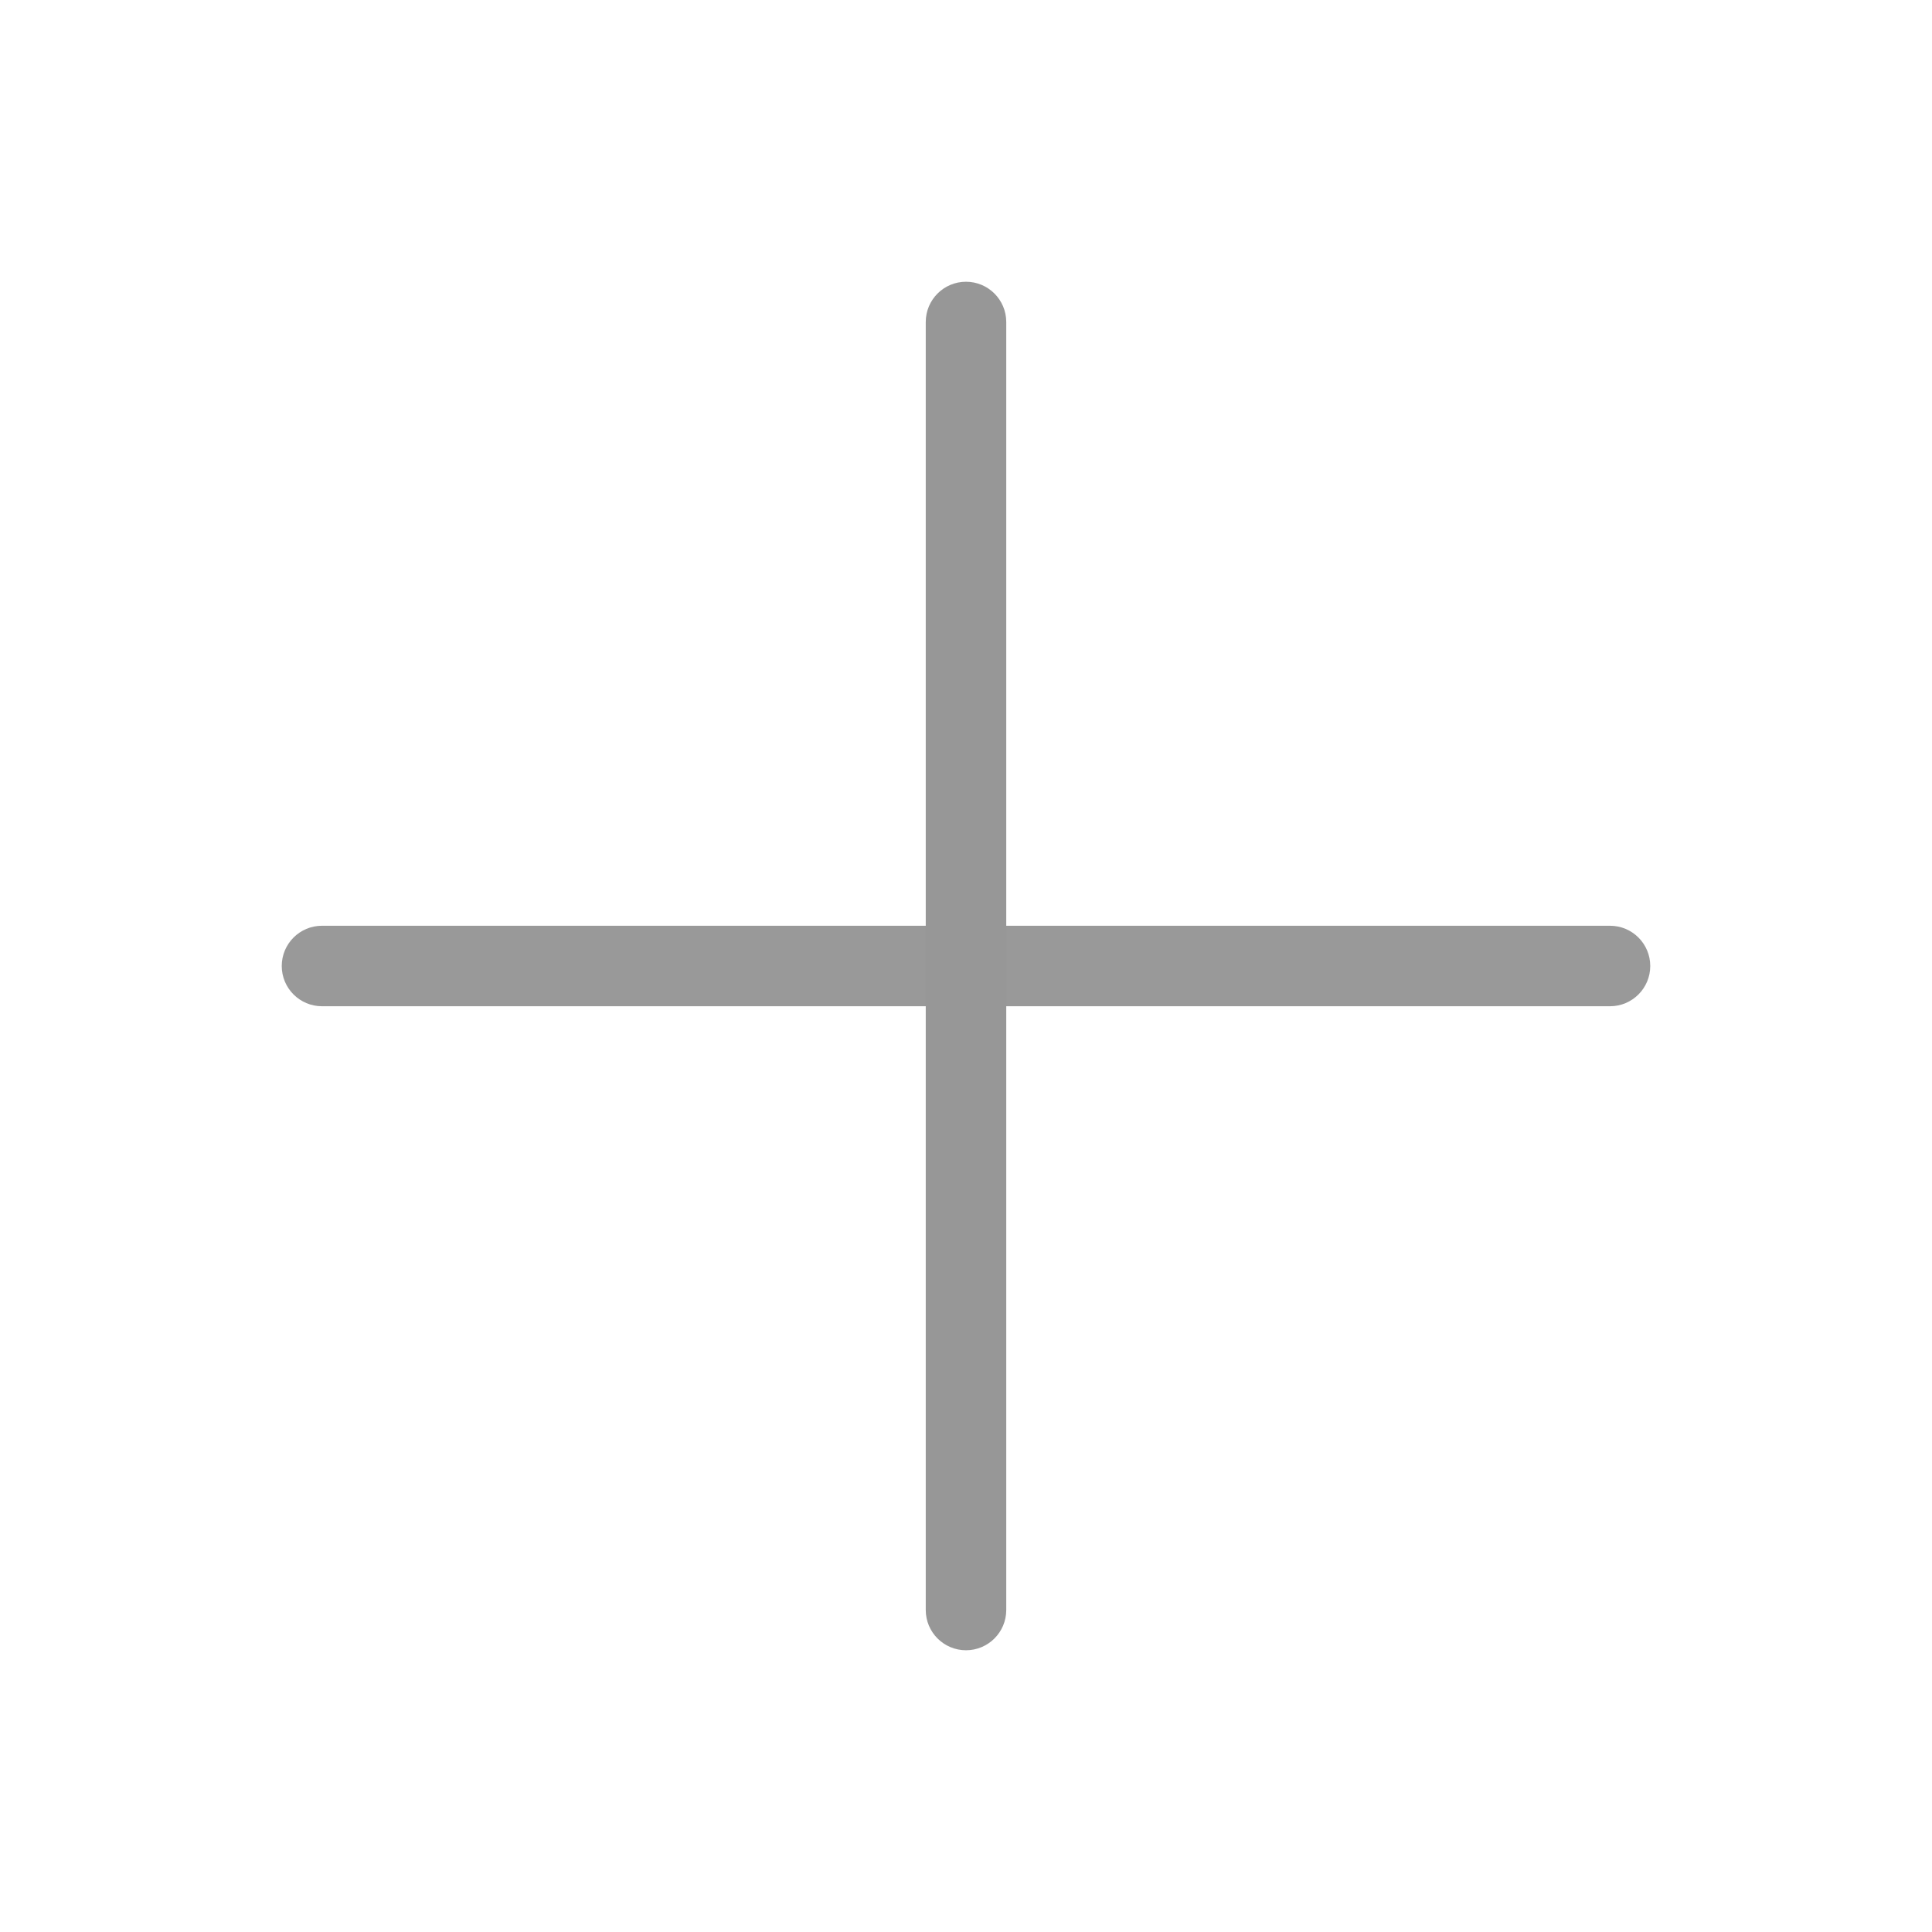
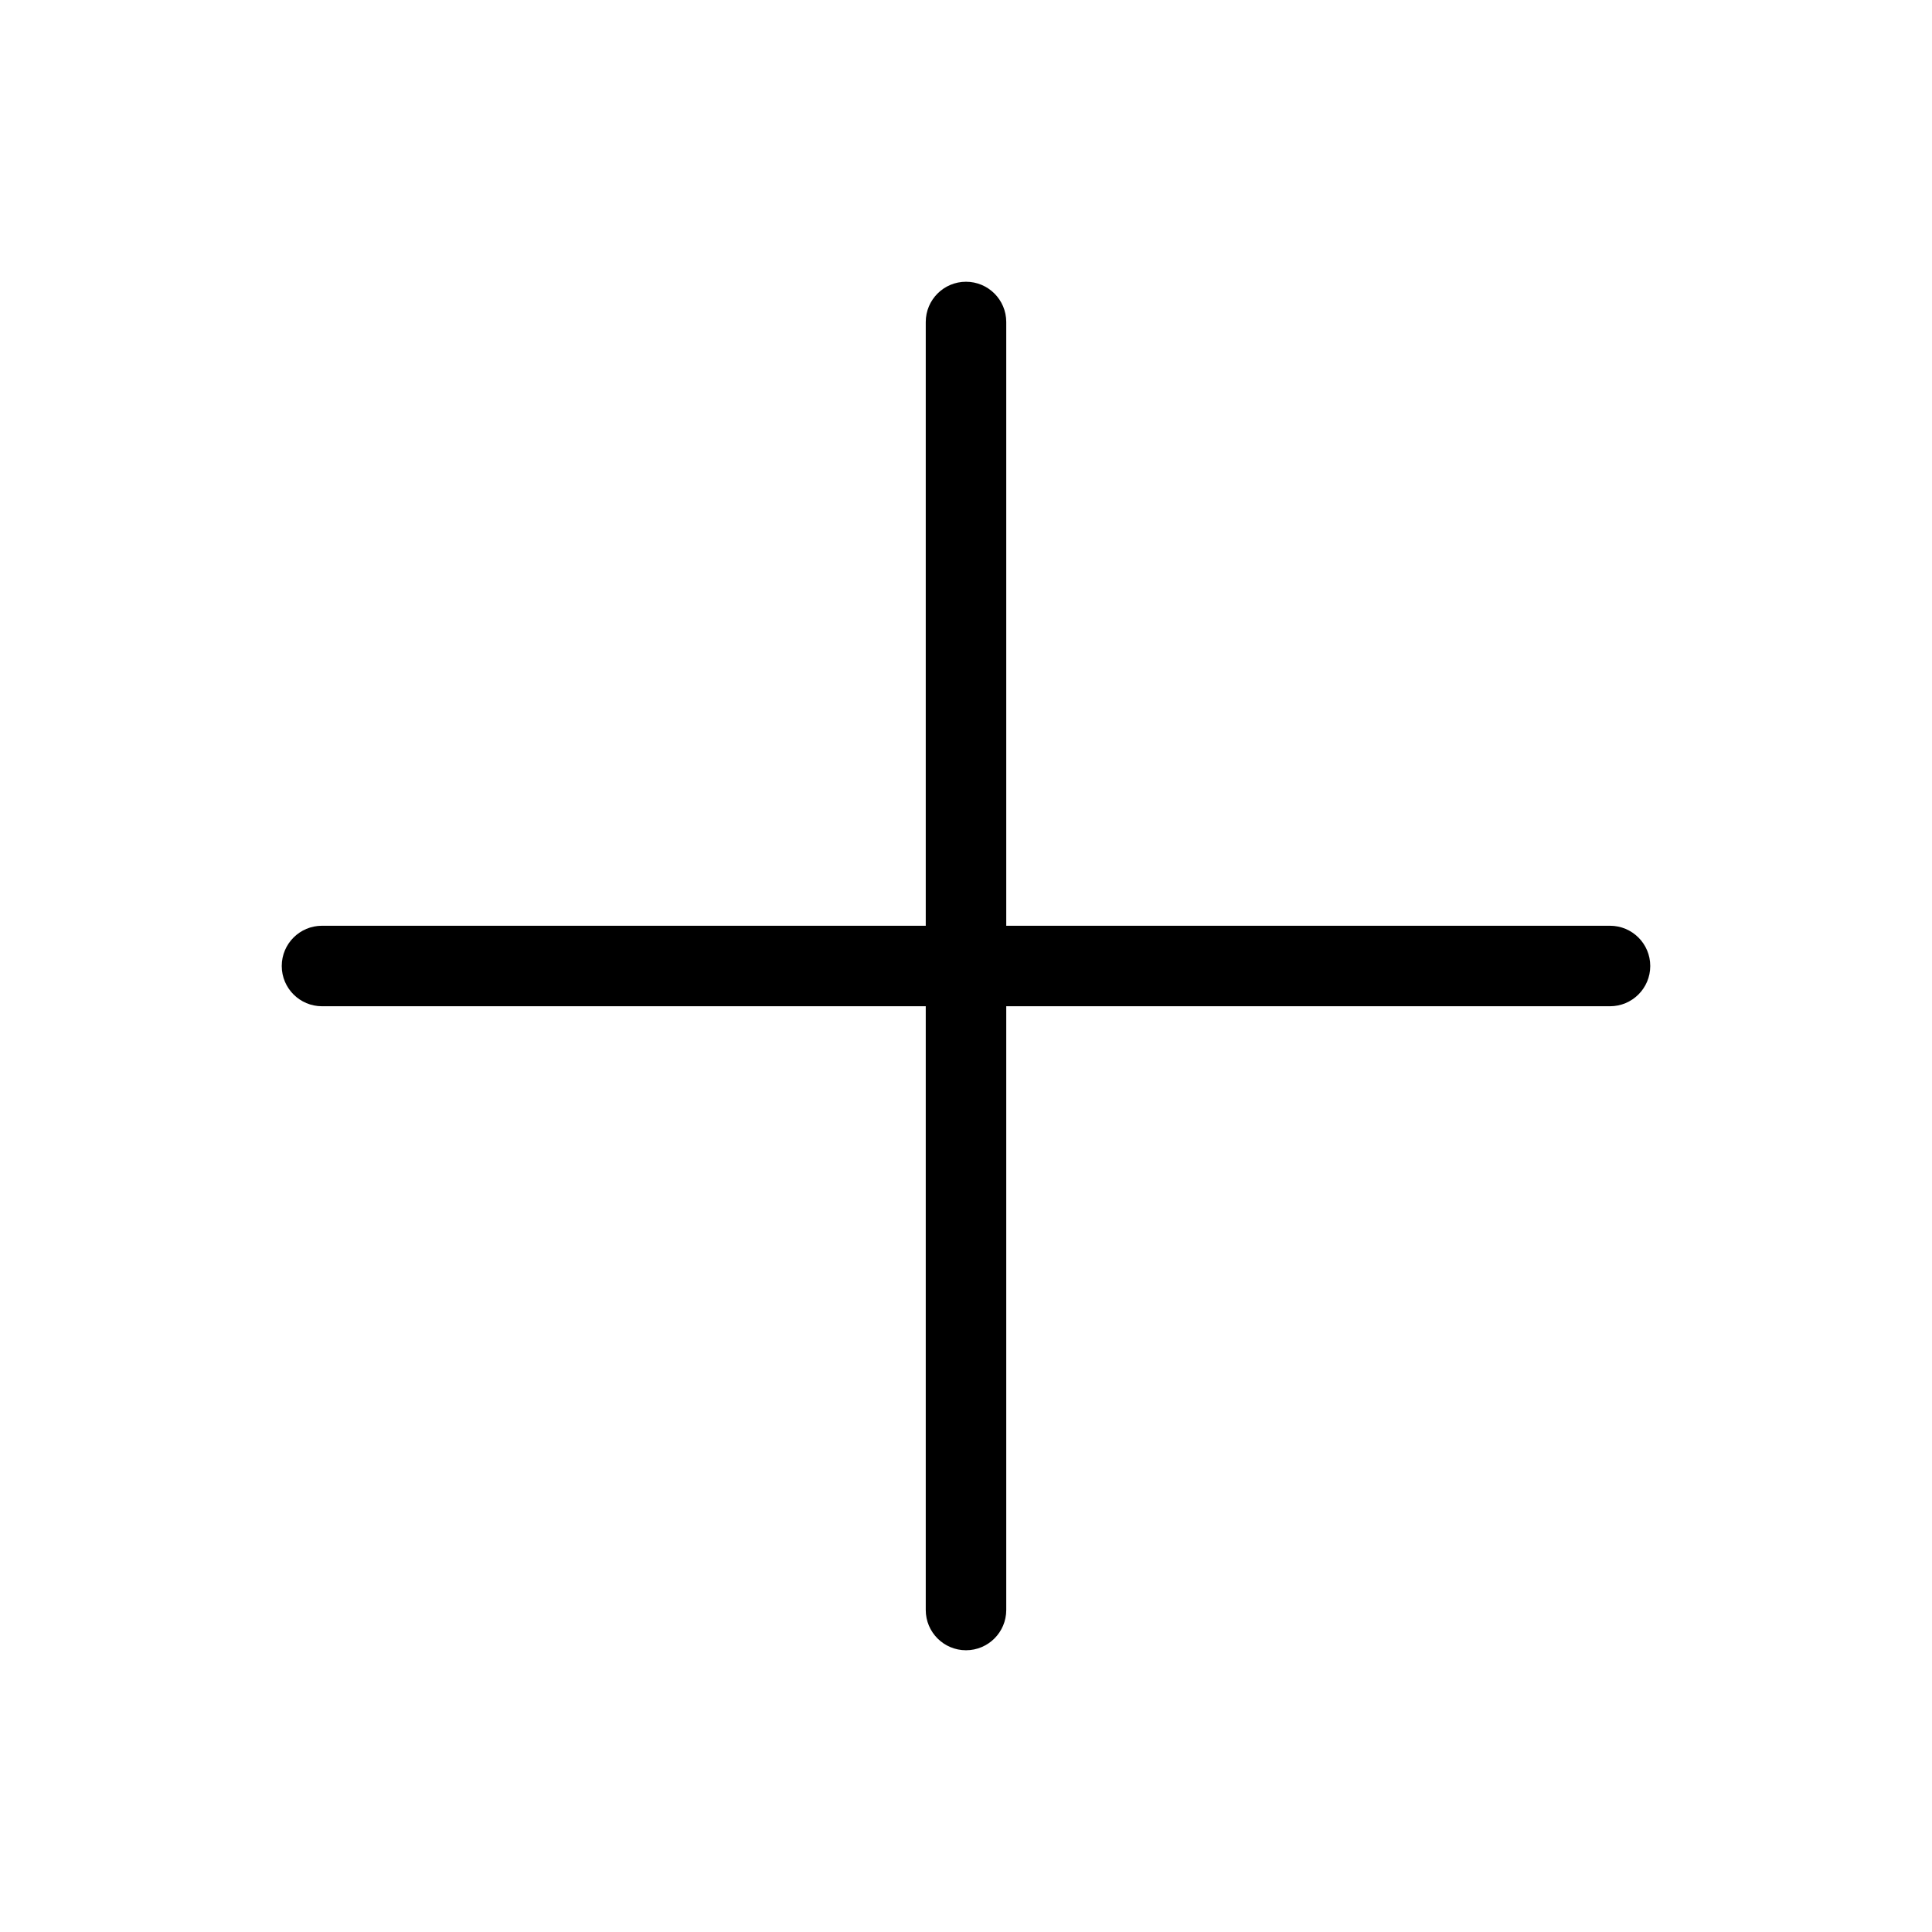
<svg xmlns="http://www.w3.org/2000/svg" t="1673335260137" class="icon" viewBox="0 0 1024 1024" version="1.1" p-id="8403" width="128" height="128">
-   <path d="M853.333 533.333C865.115 533.333 874.667 523.782 874.667 512 874.667 500.218 865.115 490.667 853.333 490.667L170.667 490.667C158.885 490.667 149.333 500.218 149.333 512 149.333 523.782 158.885 533.333 170.667 533.333L853.333 533.333Z" fill="#999999" p-id="8404" />
-   <path d="M490.667 853.333C490.667 865.115 500.218 874.667 512 874.667 523.782 874.667 533.333 865.115 533.333 853.333L533.333 170.667C533.333 158.885 523.782 149.333 512 149.333 500.218 149.333 490.667 158.885 490.667 170.667L490.667 853.333Z" fill="#979797" p-id="8405" />
+   <path d="M853.333 533.333C865.115 533.333 874.667 523.782 874.667 512 874.667 500.218 865.115 490.667 853.333 490.667L170.667 490.667C158.885 490.667 149.333 500.218 149.333 512 149.333 523.782 158.885 533.333 170.667 533.333L853.333 533.333Z" p-id="8404" />
+   <path d="M490.667 853.333C490.667 865.115 500.218 874.667 512 874.667 523.782 874.667 533.333 865.115 533.333 853.333L533.333 170.667C533.333 158.885 523.782 149.333 512 149.333 500.218 149.333 490.667 158.885 490.667 170.667L490.667 853.333Z" p-id="8405" />
</svg>
